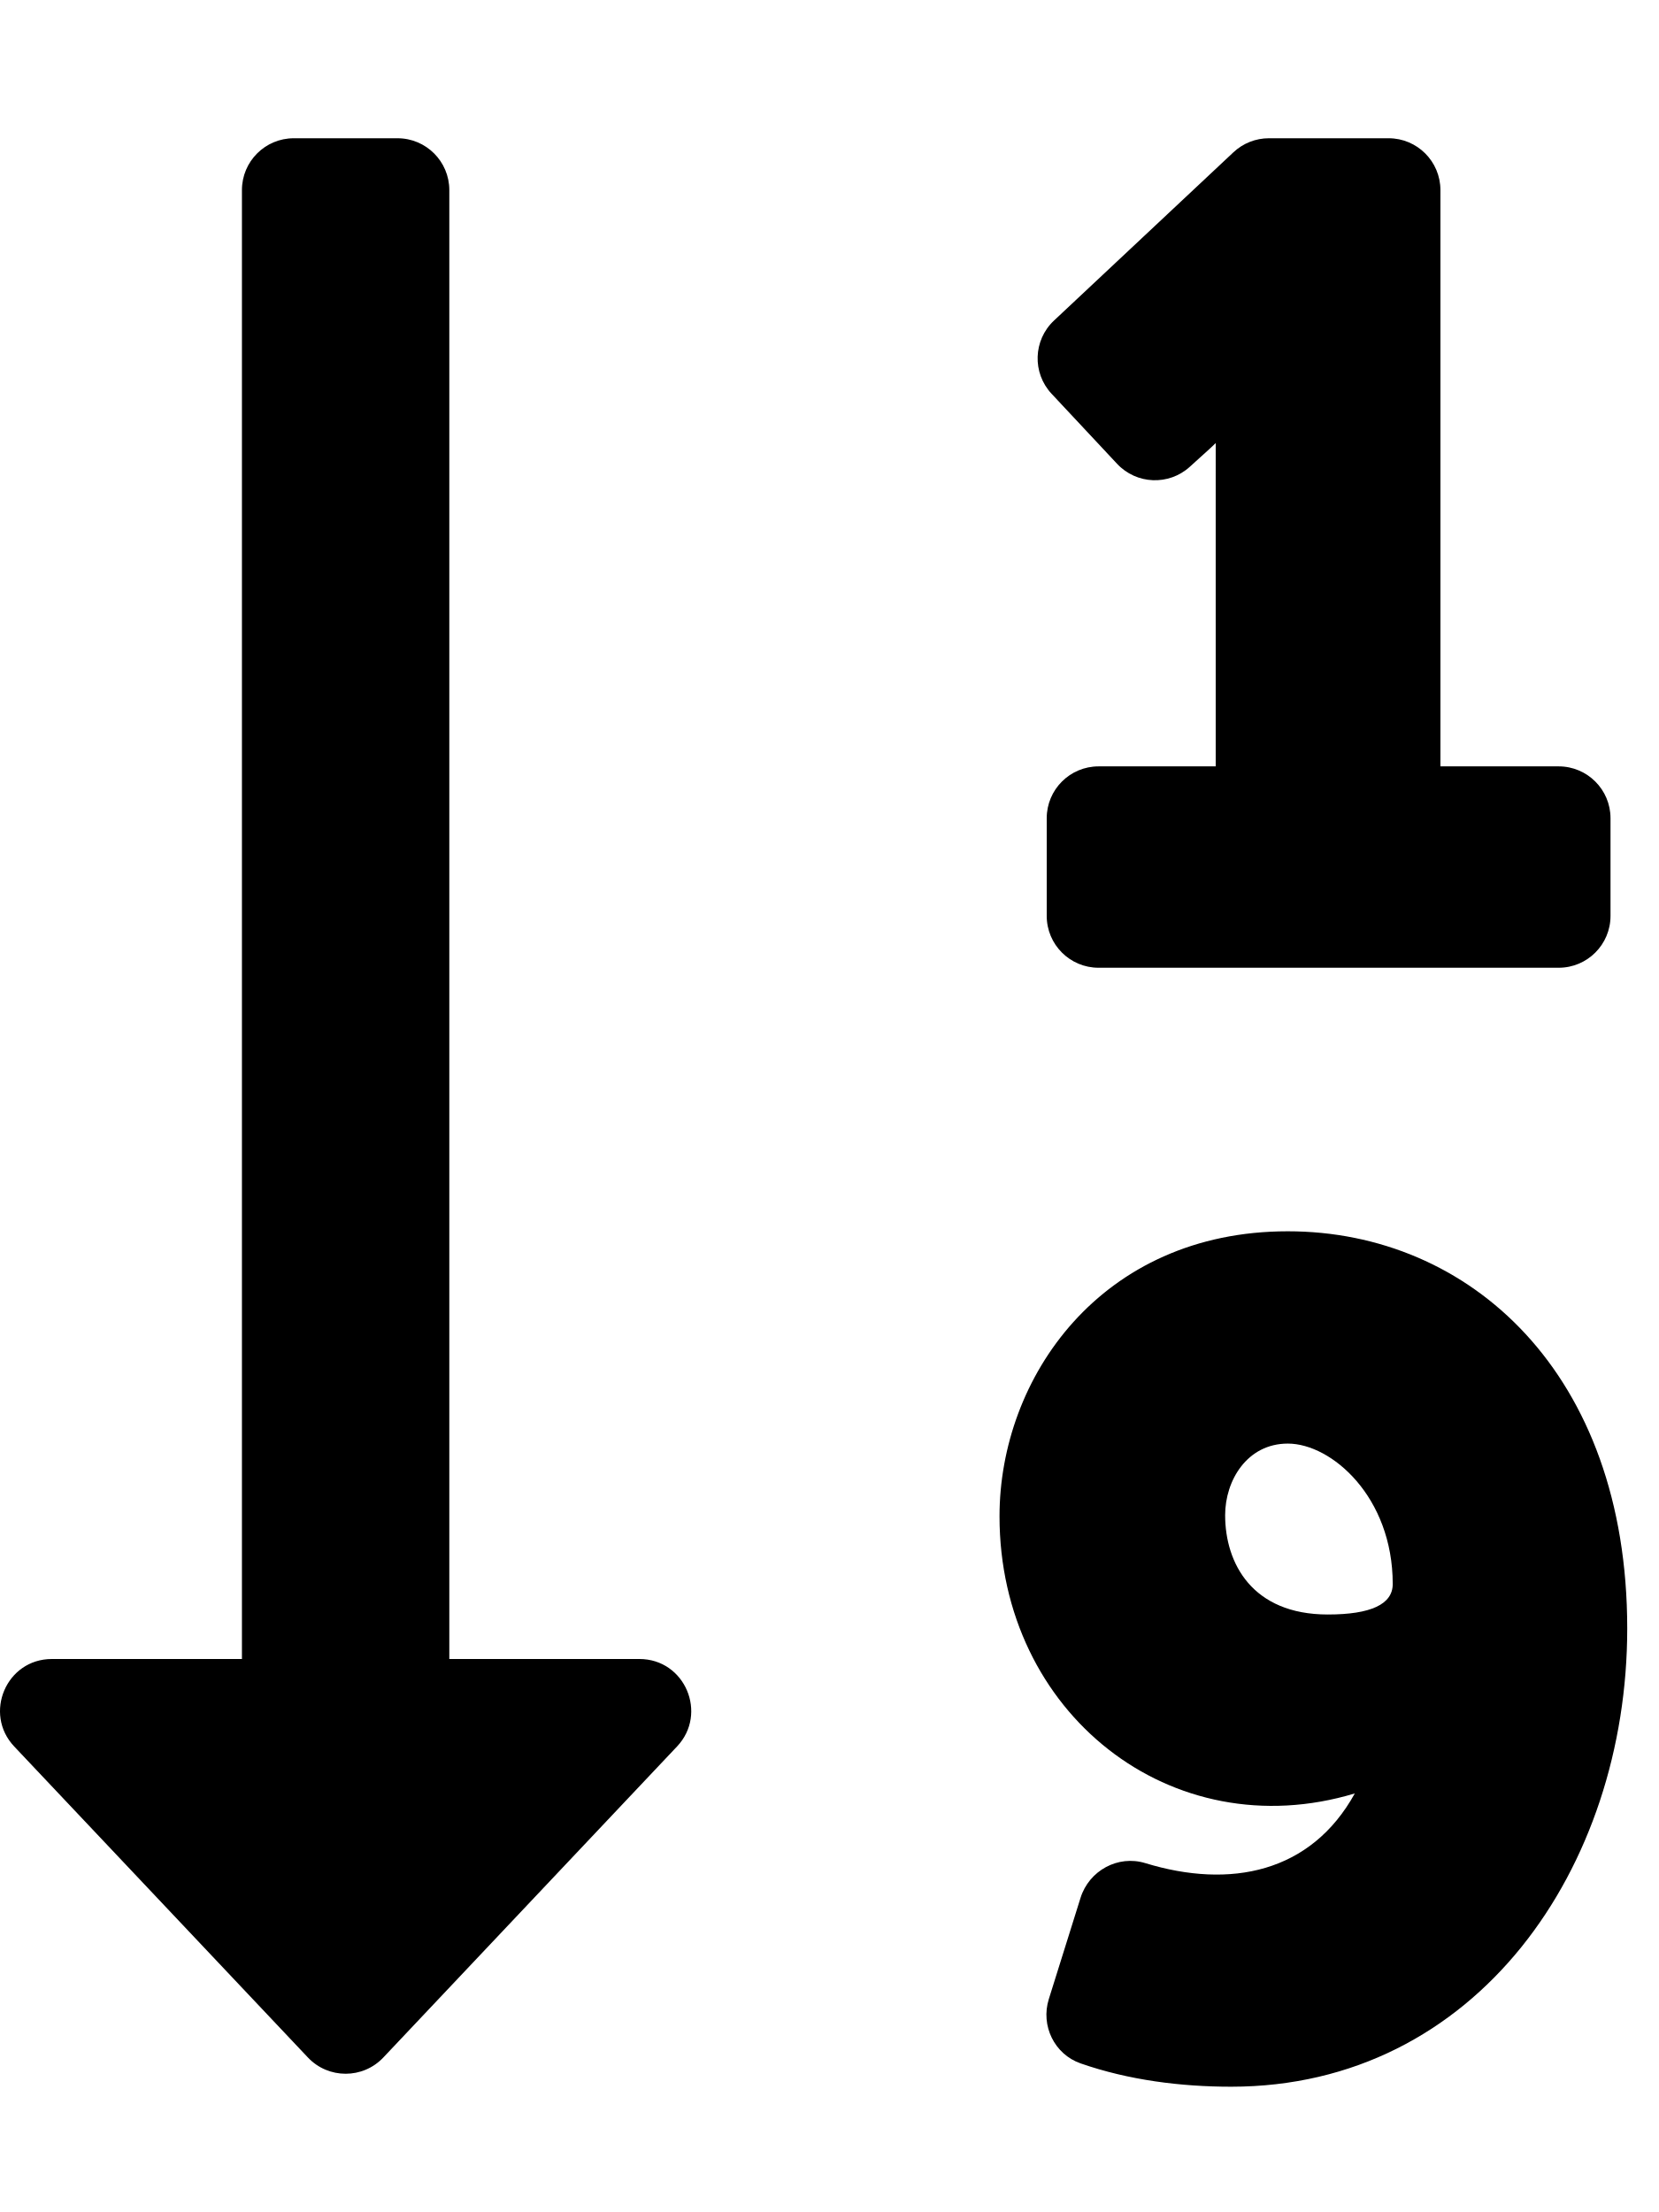
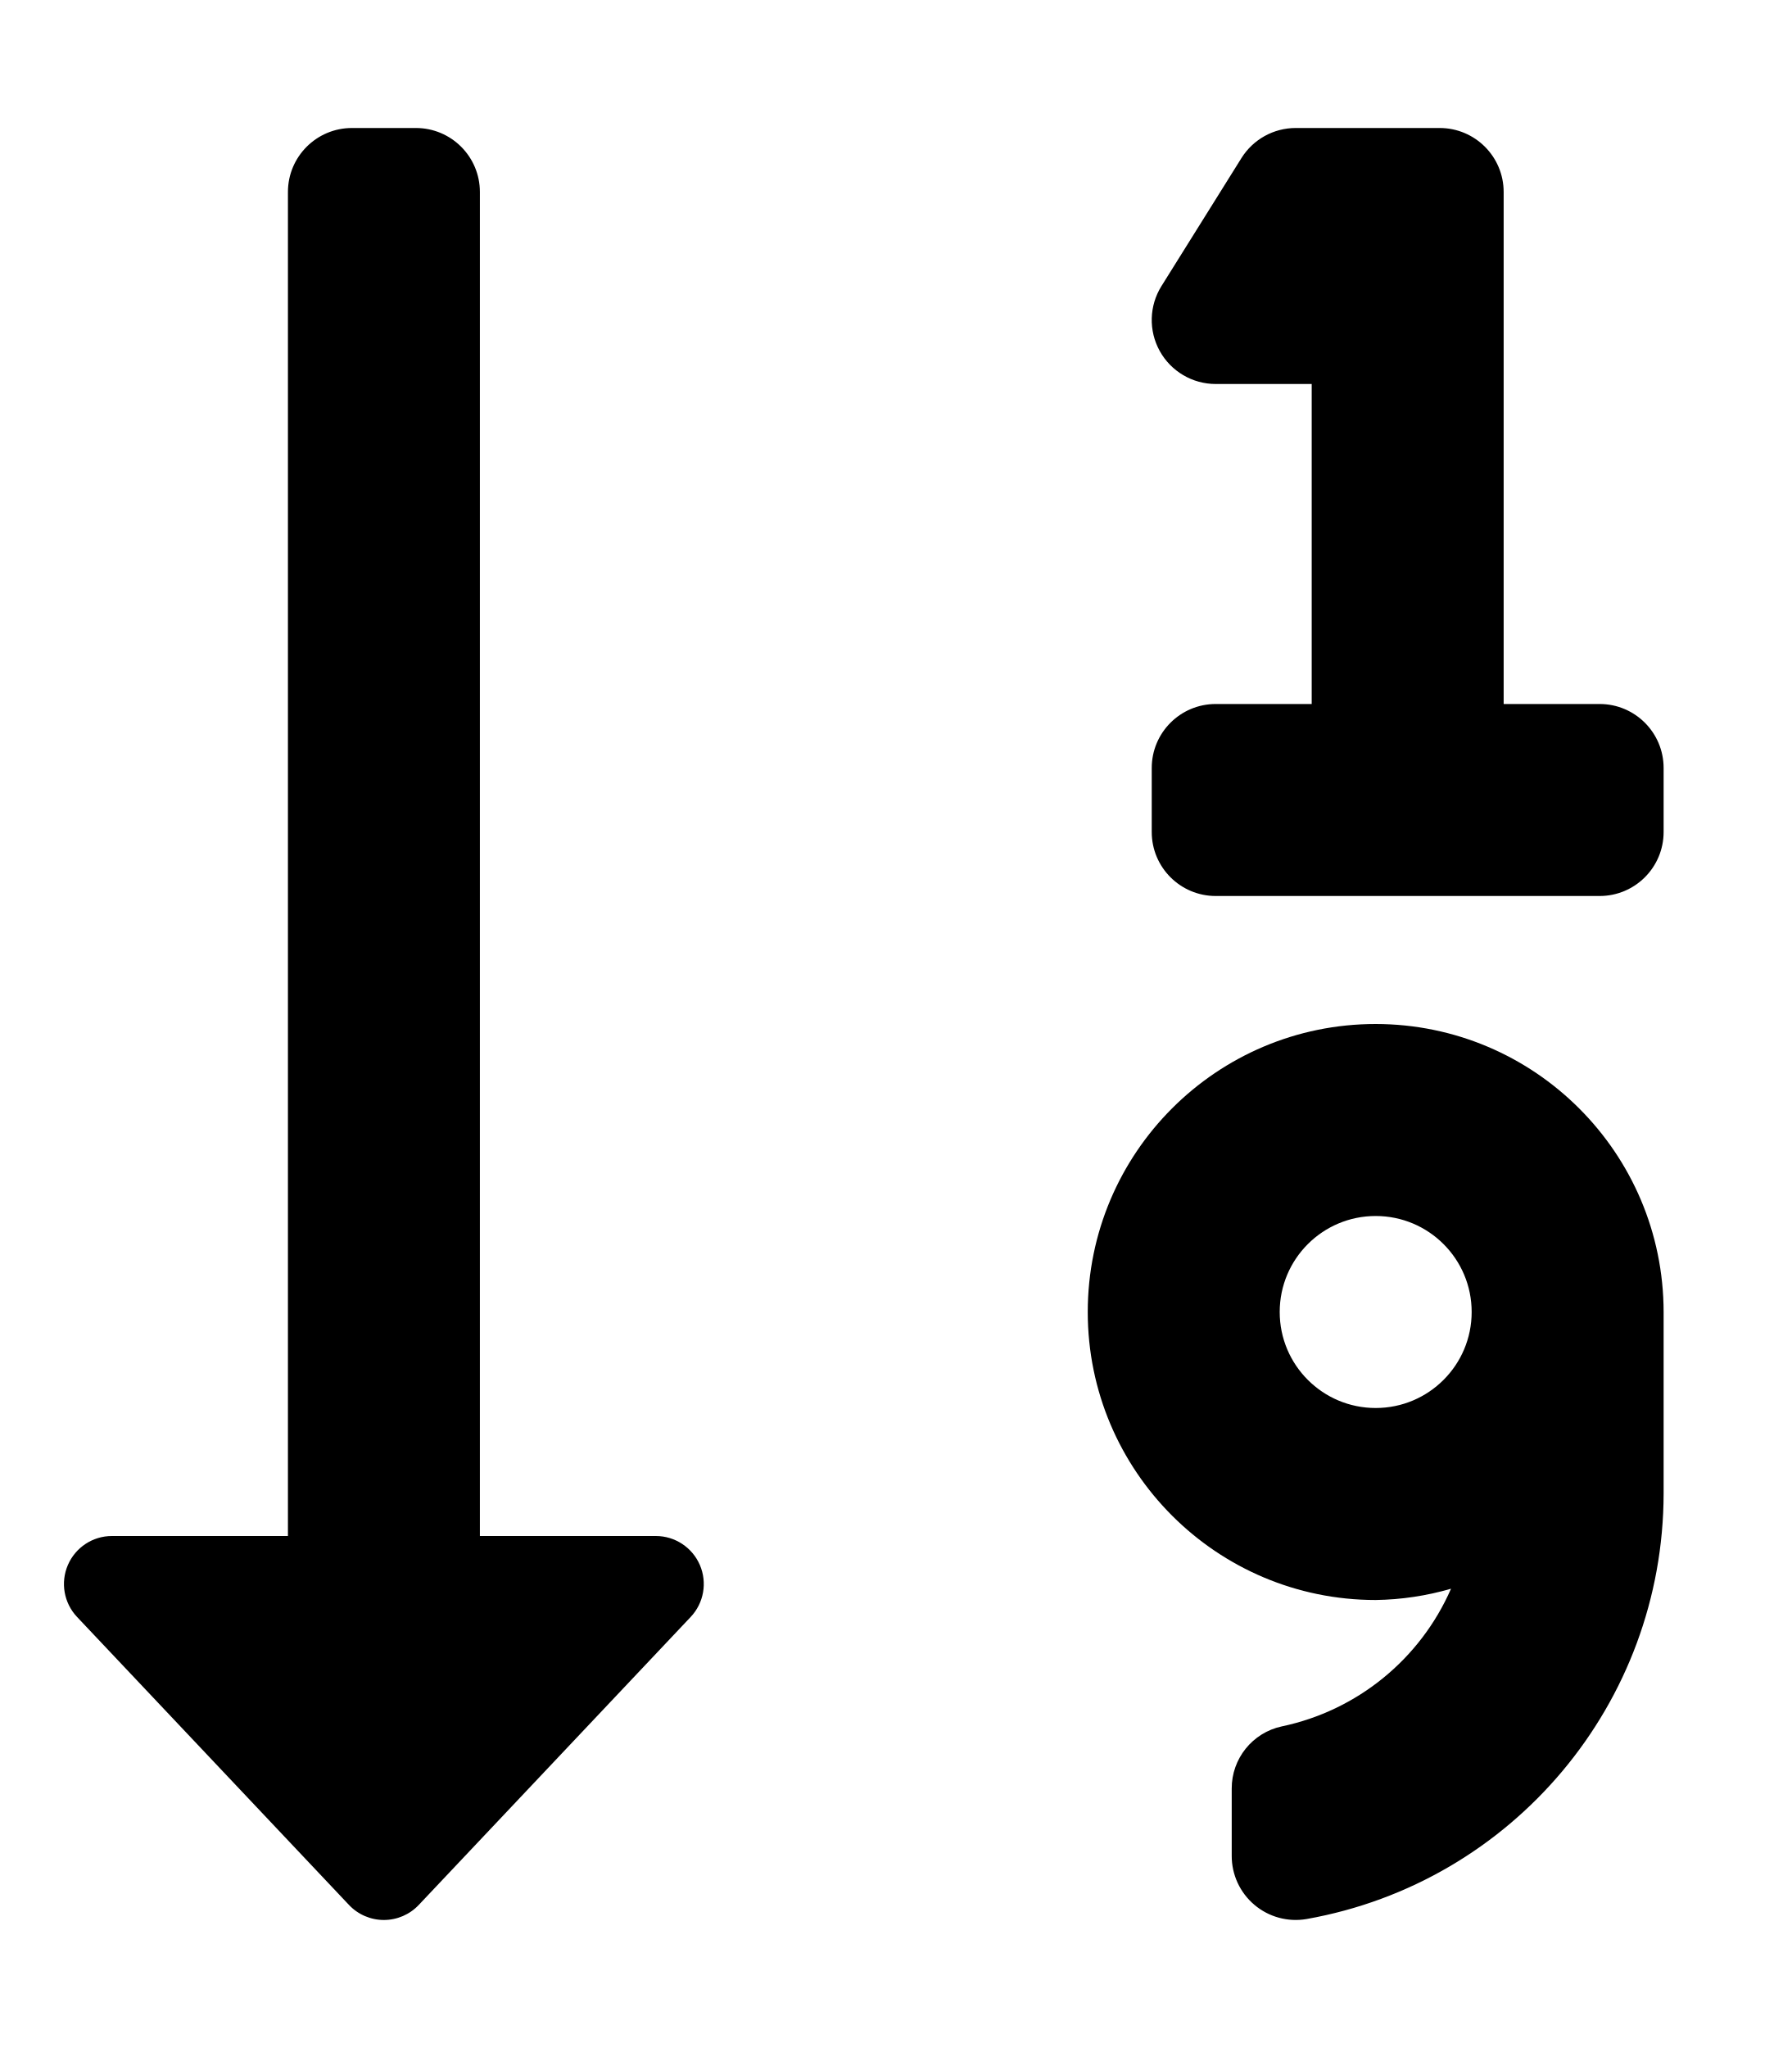
- <svg xmlns="http://www.w3.org/2000/svg" viewBox="0 0 384 512">
-   <path d="M372.777 189.39V212c0 6.627-5.373 12-12 12H254.279c-6.627 0-12-5.373-12-12v-22.61c0-6.627 5.373-12 12-12h27.114c0-78.595-.004-73.12.008-74.838-.812.812-.633.622-6.007 5.496-4.856 4.405-12.349 4.097-16.827-.691l-15.159-16.209c-4.522-4.836-4.274-12.42.556-16.95l41.534-38.952a11.999 11.999 0 0 1 8.209-3.247h27.699c6.627 0 12 5.373 12 12v133.39h27.372c6.627.001 11.999 5.374 11.999 12.001zM284.975 483c-11.613 0-23.725-1.517-34.859-5.399-6.062-2.114-9.276-8.744-7.356-14.87l7.346-23.445c1.977-6.311 8.665-9.976 14.988-8.039 19.678 6.026 38.351 2.245 48.497-16.132-42.424 12.81-82.239-18.582-82.239-64.153 0-31.977 23.389-65.962 66.734-65.962 42.082 0 78.561 32.838 78.561 91.93 0 55.366-34.885 106.07-91.672 106.07zm-1.398-132.294c0 11.116 6.244 22.993 23.766 22.993 9.97 0 15.024-2.373 15.024-7.053 0-20.139-14.142-32.506-24.281-32.506-9.424 0-14.509 8.535-14.509 16.566zM147.994 384H104V44c0-6.627-5.373-12-12-12H68c-6.627 0-12 5.373-12 12v340H12.007c-10.58 0-15.89 12.652-8.724 20.24l67.993 72.002c4.735 5.014 12.716 5.01 17.448 0l67.994-72.002c7.16-7.582 1.863-20.24-8.724-20.24z" />
+ <svg xmlns="http://www.w3.org/2000/svg" viewBox="0 0 448 512">
+   <path d="M400 176h-24V48a16 16 0 0 0-16-16h-36a16 16 0 0 0-13.57 7.52l-20 32A16 16 0 0 0 304 96h24v80h-24a16 16 0 0 0-16 16v16a16 16 0 0 0 16 16h96a16 16 0 0 0 16-16v-16a16 16 0 0 0-16-16zm-56 80a72 72 0 0 0 0 144 71.1 71.1 0 0 0 18.84-2.82 59.56 59.56 0 0 1-42.32 34.42A15.84 15.84 0 0 0 308 447.16v16.77a16 16 0 0 0 18.71 15.83A108.19 108.19 0 0 0 416 373.38V328a72.08 72.08 0 0 0-72-72zm0 96a24 24 0 1 1 24-24 24 24 0 0 1-24 24zm-180 32h-44V48a16 16 0 0 0-16-16H88a16 16 0 0 0-16 16v336H28a12 12 0 0 0-8.73 20.24l68 72a12 12 0 0 0 17.44 0l68-72A12 12 0 0 0 164 384z" />
</svg>
